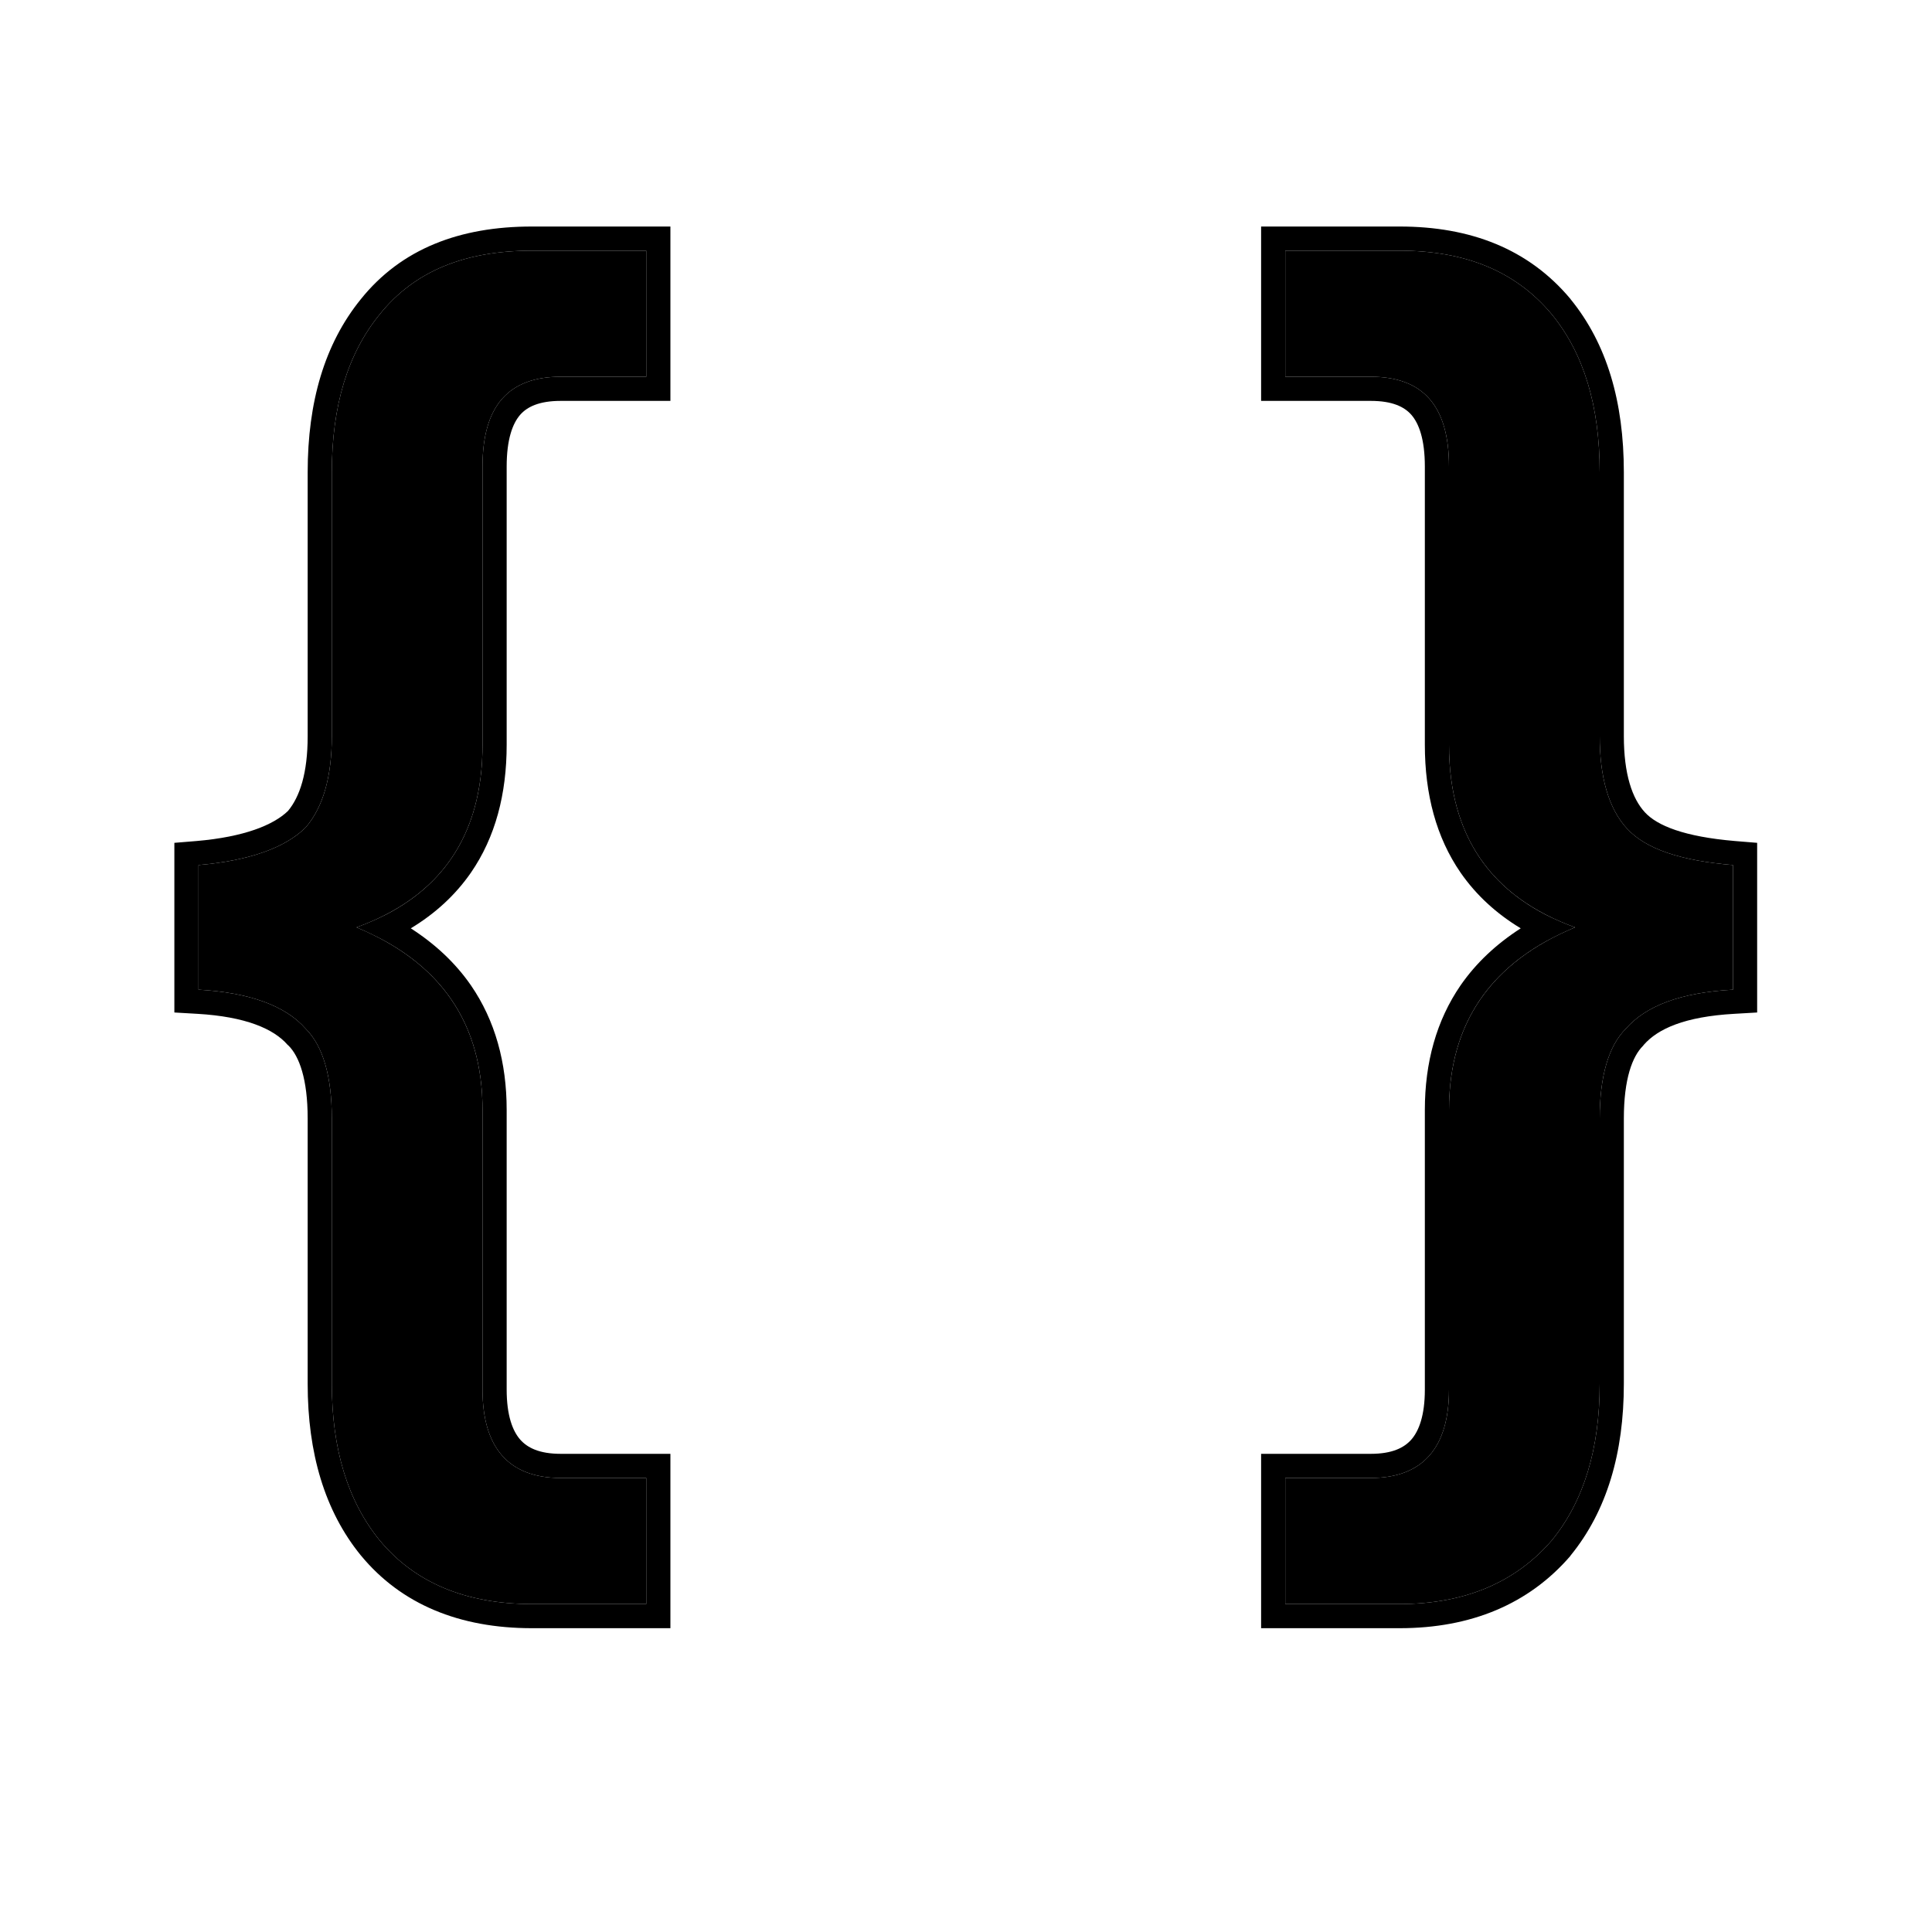
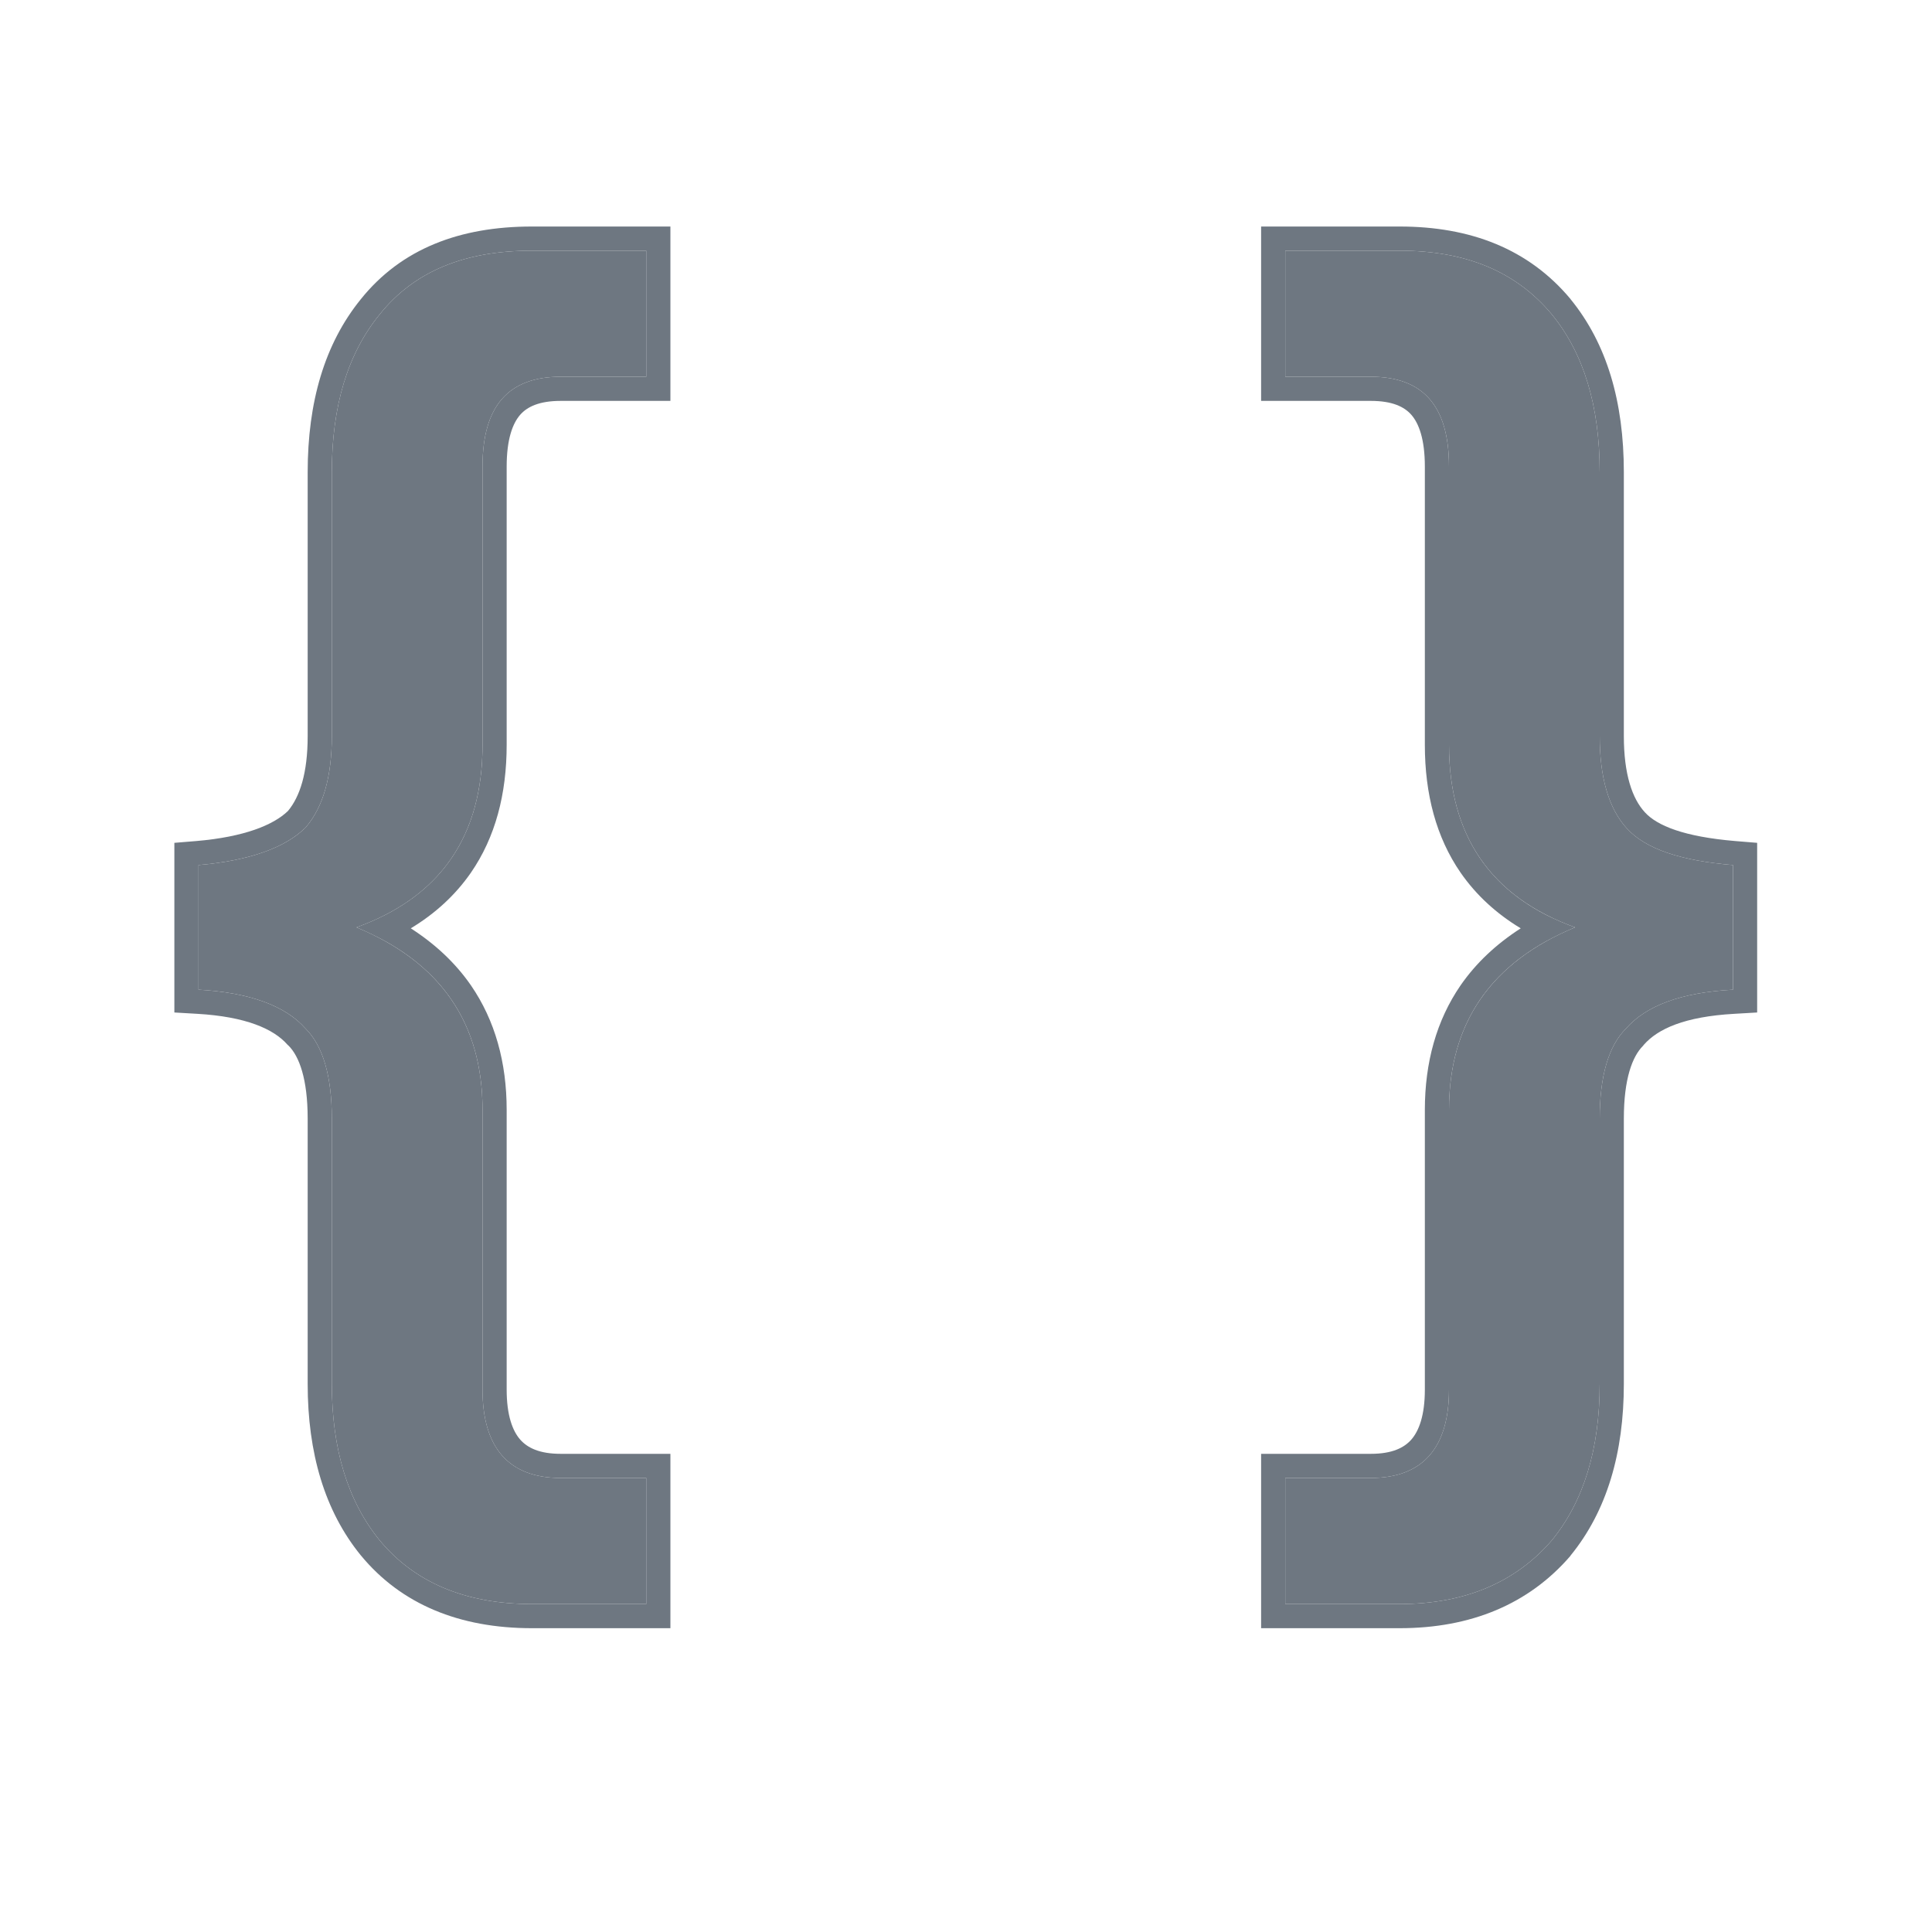
<svg xmlns="http://www.w3.org/2000/svg" width="16" height="16" viewBox="0 0 16 16" fill="none">
-   <path d="M4.404 2.076H5.352V3.12H4.644C4.212 3.12 3.996 3.36 3.996 3.864V6.168C3.996 6.924 3.648 7.428 2.952 7.68C3.648 7.968 3.996 8.472 3.996 9.192V11.508C3.996 11.988 4.212 12.24 4.644 12.24H5.352V13.284H4.404C3.852 13.284 3.432 13.104 3.144 12.756C2.88 12.432 2.748 12 2.748 11.46V9.264C2.748 8.916 2.676 8.664 2.532 8.52C2.364 8.328 2.064 8.22 1.644 8.196V7.164C2.064 7.128 2.364 7.02 2.532 6.852C2.676 6.684 2.748 6.432 2.748 6.096V3.912C2.748 3.36 2.88 2.928 3.144 2.604C3.432 2.244 3.852 2.076 4.404 2.076Z" fill="currentColor" />
-   <path fill-rule="evenodd" clip-rule="evenodd" d="M5.552 1.876V3.32H4.644C4.465 3.32 4.366 3.369 4.308 3.435C4.246 3.506 4.196 3.636 4.196 3.864V6.168C4.196 6.577 4.102 6.934 3.9 7.227C3.771 7.413 3.604 7.566 3.402 7.688C3.604 7.818 3.771 7.974 3.9 8.16C4.1 8.451 4.196 8.799 4.196 9.192V11.508C4.196 11.722 4.245 11.85 4.308 11.922C4.368 11.99 4.467 12.04 4.644 12.04H5.552V13.484H4.404C3.805 13.484 3.323 13.286 2.99 12.883L2.989 12.882C2.688 12.513 2.548 12.032 2.548 11.46V9.264C2.548 8.933 2.477 8.748 2.391 8.661L2.381 8.652C2.266 8.52 2.033 8.419 1.633 8.396L1.444 8.385V6.98L1.627 6.965C2.024 6.931 2.265 6.832 2.385 6.716C2.483 6.598 2.548 6.403 2.548 6.096V3.912C2.548 3.329 2.688 2.848 2.988 2.478C3.324 2.059 3.809 1.876 4.404 1.876H5.552ZM3.144 2.604C2.88 2.928 2.748 3.36 2.748 3.912V6.096C2.748 6.432 2.676 6.684 2.532 6.852C2.364 7.02 2.064 7.128 1.644 7.164V8.196C2.064 8.22 2.364 8.328 2.532 8.52C2.676 8.664 2.748 8.916 2.748 9.264V11.46C2.748 12 2.88 12.432 3.144 12.756C3.432 13.104 3.852 13.284 4.404 13.284H5.352V12.24H4.644C4.212 12.24 3.996 11.988 3.996 11.508V9.192C3.996 8.561 3.729 8.096 3.195 7.797C3.119 7.755 3.038 7.716 2.952 7.68C3.04 7.648 3.122 7.612 3.199 7.573C3.73 7.297 3.996 6.829 3.996 6.168V3.864C3.996 3.36 4.212 3.12 4.644 3.12H5.352V2.076H4.404C3.852 2.076 3.432 2.244 3.144 2.604Z" fill="currentColor" />
-   <path d="M10.644 2.076H11.592C12.132 2.076 12.552 2.244 12.852 2.604C13.116 2.928 13.248 3.36 13.248 3.912V6.096C13.248 6.432 13.32 6.696 13.476 6.864C13.632 7.032 13.92 7.128 14.352 7.164V8.196C13.92 8.22 13.632 8.328 13.464 8.52C13.32 8.664 13.248 8.916 13.248 9.264V11.46C13.248 12 13.116 12.432 12.852 12.756C12.552 13.104 12.132 13.284 11.592 13.284H10.644V12.24H11.352C11.784 12.24 12 11.988 12 11.508V9.192C12 8.472 12.348 7.968 13.044 7.68C12.348 7.428 12 6.924 12 6.168V3.864C12 3.36 11.784 3.12 11.352 3.12H10.644V2.076Z" fill="currentColor" />
-   <path fill-rule="evenodd" clip-rule="evenodd" d="M10.444 1.876H11.592C12.177 1.876 12.659 2.061 13.006 2.476L13.007 2.478C13.308 2.847 13.448 3.328 13.448 3.912V6.096C13.448 6.411 13.517 6.614 13.623 6.728C13.724 6.837 13.945 6.929 14.369 6.965L14.552 6.98V8.385L14.363 8.396C13.952 8.419 13.73 8.52 13.614 8.652L13.606 8.662C13.519 8.749 13.448 8.933 13.448 9.264V11.46C13.448 12.032 13.308 12.513 13.007 12.882L13.004 12.887C12.66 13.285 12.181 13.484 11.592 13.484H10.444V12.04H11.352C11.529 12.04 11.628 11.99 11.688 11.922C11.751 11.85 11.8 11.722 11.8 11.508V9.192C11.8 8.799 11.896 8.451 12.096 8.16C12.225 7.974 12.392 7.818 12.594 7.688C12.392 7.566 12.225 7.413 12.096 7.227C11.894 6.934 11.8 6.577 11.8 6.168V3.864C11.8 3.636 11.75 3.506 11.688 3.435C11.63 3.369 11.531 3.32 11.352 3.32H10.444V1.876ZM12.797 7.573C12.874 7.612 12.956 7.648 13.044 7.68C12.958 7.716 12.877 7.755 12.801 7.797C12.267 8.096 12 8.561 12 9.192V11.508C12 11.988 11.784 12.24 11.352 12.24H10.644V13.284H11.592C12.132 13.284 12.552 13.104 12.852 12.756C13.116 12.432 13.248 12 13.248 11.46V9.264C13.248 8.916 13.32 8.664 13.464 8.52C13.632 8.328 13.92 8.22 14.352 8.196V7.164C13.92 7.128 13.632 7.032 13.476 6.864C13.32 6.696 13.248 6.432 13.248 6.096V3.912C13.248 3.36 13.116 2.928 12.852 2.604C12.552 2.244 12.132 2.076 11.592 2.076H10.644V3.12H11.352C11.784 3.12 12 3.36 12 3.864V6.168C12 6.829 12.266 7.297 12.797 7.573Z" fill="currentColor" />
+   <path d="M4.404 2.076H5.352V3.12H4.644C4.212 3.12 3.996 3.36 3.996 3.864V6.168C3.996 6.924 3.648 7.428 2.952 7.68C3.648 7.968 3.996 8.472 3.996 9.192V11.508C3.996 11.988 4.212 12.24 4.644 12.24H5.352V13.284H4.404C3.852 13.284 3.432 13.104 3.144 12.756C2.88 12.432 2.748 12 2.748 11.46V9.264C2.748 8.916 2.676 8.664 2.532 8.52C2.364 8.328 2.064 8.22 1.644 8.196V7.164C2.064 7.128 2.364 7.02 2.532 6.852C2.676 6.684 2.748 6.432 2.748 6.096V3.912C2.748 3.36 2.88 2.928 3.144 2.604C3.432 2.244 3.852 2.076 4.404 2.076Z" fill="#6E7781" />
+   <path fill-rule="evenodd" clip-rule="evenodd" d="M5.552 1.876V3.32H4.644C4.465 3.32 4.366 3.369 4.308 3.435C4.246 3.506 4.196 3.636 4.196 3.864V6.168C4.196 6.577 4.102 6.934 3.9 7.227C3.771 7.413 3.604 7.566 3.402 7.688C3.604 7.818 3.771 7.974 3.9 8.16C4.1 8.451 4.196 8.799 4.196 9.192V11.508C4.196 11.722 4.245 11.85 4.308 11.922C4.368 11.99 4.467 12.04 4.644 12.04H5.552V13.484H4.404C3.805 13.484 3.323 13.286 2.99 12.883L2.989 12.882C2.688 12.513 2.548 12.032 2.548 11.46V9.264C2.548 8.933 2.477 8.748 2.391 8.661L2.381 8.652C2.266 8.52 2.033 8.419 1.633 8.396L1.444 8.385V6.98L1.627 6.965C2.024 6.931 2.265 6.832 2.385 6.716C2.483 6.598 2.548 6.403 2.548 6.096V3.912C2.548 3.329 2.688 2.848 2.988 2.478C3.324 2.059 3.809 1.876 4.404 1.876H5.552ZM3.144 2.604C2.88 2.928 2.748 3.36 2.748 3.912V6.096C2.748 6.432 2.676 6.684 2.532 6.852C2.364 7.02 2.064 7.128 1.644 7.164V8.196C2.064 8.22 2.364 8.328 2.532 8.52C2.676 8.664 2.748 8.916 2.748 9.264V11.46C2.748 12 2.88 12.432 3.144 12.756C3.432 13.104 3.852 13.284 4.404 13.284H5.352V12.24H4.644C4.212 12.24 3.996 11.988 3.996 11.508V9.192C3.996 8.561 3.729 8.096 3.195 7.797C3.119 7.755 3.038 7.716 2.952 7.68C3.04 7.648 3.122 7.612 3.198 7.573C3.73 7.297 3.996 6.829 3.996 6.168V3.864C3.996 3.36 4.212 3.12 4.644 3.12H5.352V2.076H4.404C3.852 2.076 3.432 2.244 3.144 2.604Z" fill="#6E7781" />
+   <path d="M10.644 2.076H11.592C12.132 2.076 12.552 2.244 12.852 2.604C13.116 2.928 13.248 3.36 13.248 3.912V6.096C13.248 6.432 13.32 6.696 13.476 6.864C13.632 7.032 13.92 7.128 14.352 7.164V8.196C13.92 8.22 13.632 8.328 13.464 8.52C13.32 8.664 13.248 8.916 13.248 9.264V11.46C13.248 12 13.116 12.432 12.852 12.756C12.552 13.104 12.132 13.284 11.592 13.284H10.644V12.24H11.352C11.784 12.24 12 11.988 12 11.508V9.192C12 8.472 12.348 7.968 13.044 7.68C12.348 7.428 12 6.924 12 6.168V3.864C12 3.36 11.784 3.12 11.352 3.12H10.644V2.076Z" fill="#6E7781" />
+   <path fill-rule="evenodd" clip-rule="evenodd" d="M10.444 1.876H11.592C12.177 1.876 12.659 2.061 13.006 2.476L13.007 2.478C13.308 2.847 13.448 3.328 13.448 3.912V6.096C13.448 6.411 13.517 6.614 13.623 6.728C13.724 6.838 13.945 6.929 14.369 6.965L14.552 6.98V8.385L14.363 8.396C13.952 8.419 13.73 8.52 13.614 8.652L13.606 8.662C13.519 8.749 13.448 8.933 13.448 9.264V11.46C13.448 12.032 13.308 12.513 13.007 12.882L13.004 12.887C12.66 13.285 12.181 13.484 11.592 13.484H10.444V12.04H11.352C11.529 12.04 11.628 11.99 11.688 11.922C11.751 11.85 11.8 11.722 11.8 11.508V9.192C11.8 8.799 11.896 8.451 12.096 8.16C12.225 7.974 12.392 7.818 12.594 7.688C12.392 7.566 12.225 7.413 12.096 7.227C11.894 6.934 11.8 6.577 11.8 6.168V3.864C11.8 3.636 11.75 3.506 11.688 3.435C11.63 3.369 11.531 3.32 11.352 3.32H10.444V1.876ZM12.797 7.573C12.874 7.612 12.956 7.648 13.044 7.68C12.958 7.716 12.877 7.755 12.801 7.797C12.267 8.096 12 8.561 12 9.192V11.508C12 11.988 11.784 12.24 11.352 12.24H10.644V13.284H11.592C12.132 13.284 12.552 13.104 12.852 12.756C13.116 12.432 13.248 12 13.248 11.46V9.264C13.248 8.916 13.32 8.664 13.464 8.52C13.632 8.328 13.92 8.22 14.352 8.196V7.164C13.92 7.128 13.632 7.032 13.476 6.864C13.32 6.696 13.248 6.432 13.248 6.096V3.912C13.248 3.36 13.116 2.928 12.852 2.604C12.552 2.244 12.132 2.076 11.592 2.076H10.644V3.12H11.352C11.784 3.12 12 3.36 12 3.864V6.168C12 6.829 12.266 7.297 12.797 7.573Z" fill="#6E7781" />
</svg>
